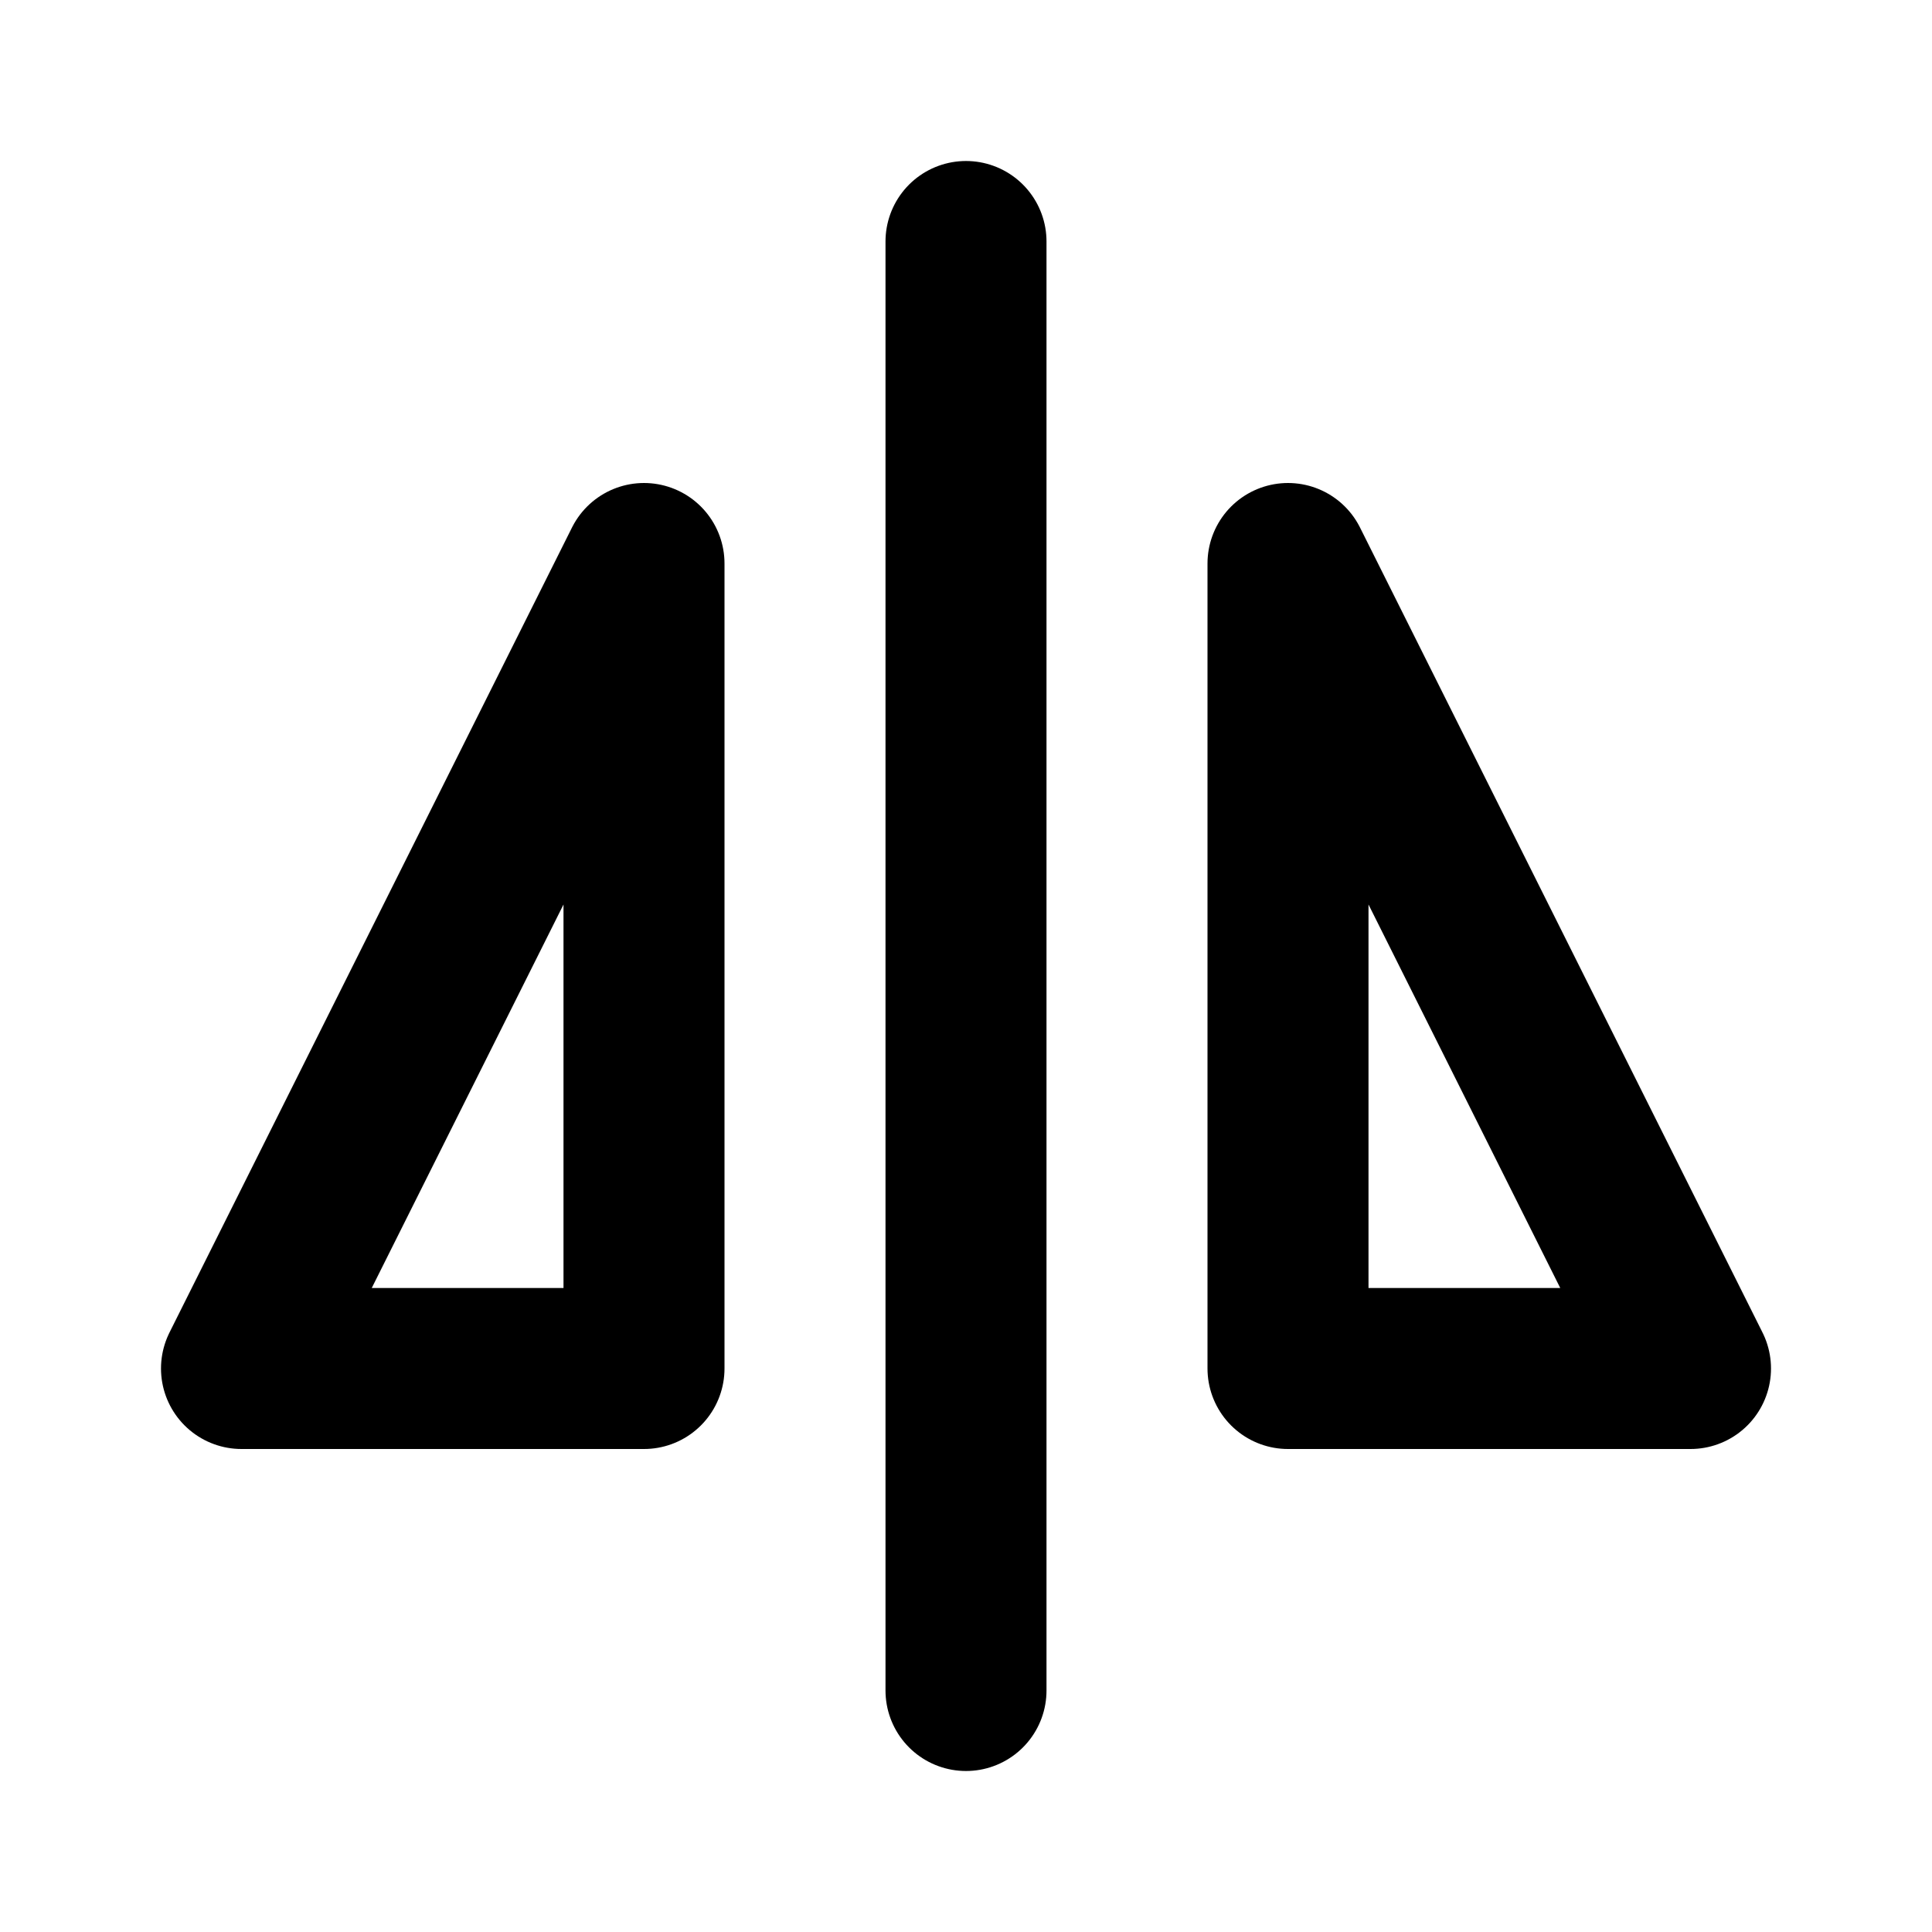
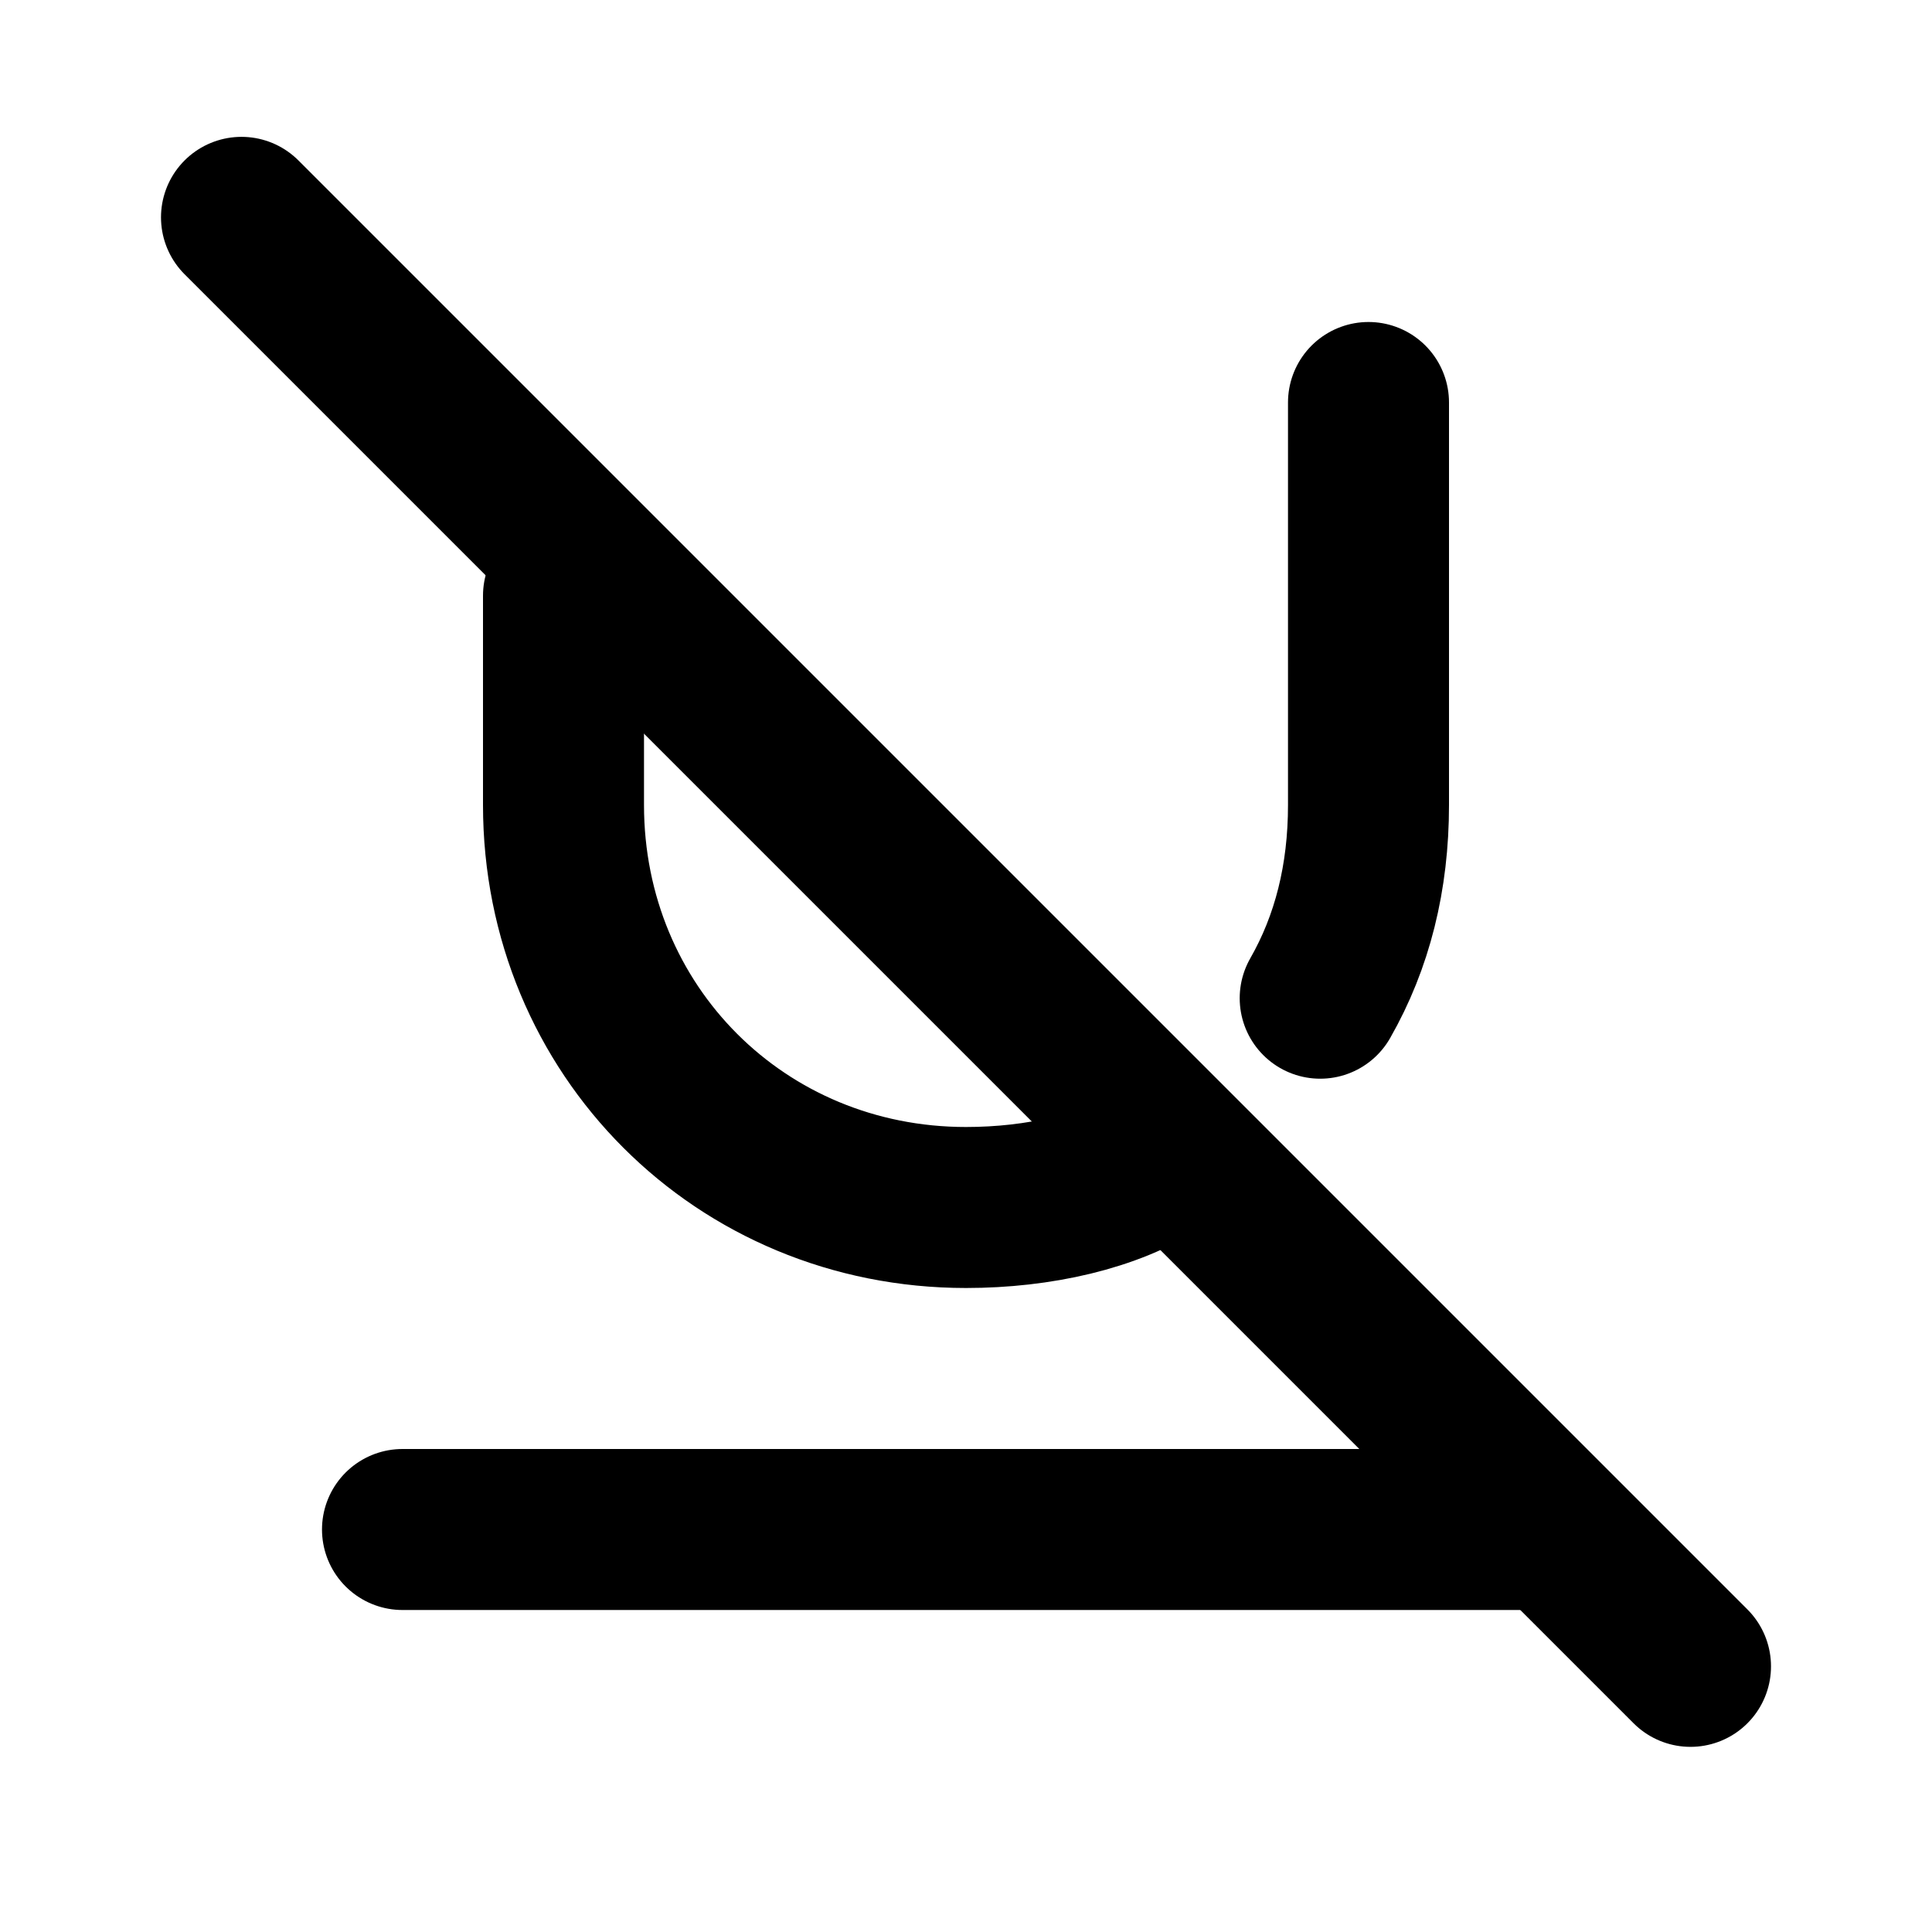
- <svg xmlns="http://www.w3.org/2000/svg" width="24" height="24" viewBox="0 0 24 24" fill="none" stroke="currentColor" stroke-width="2" stroke-linecap="round" stroke-linejoin="round" class="icon icon-tabler icons-tabler-outline icon-tabler-flip-horizontal">
+ <svg xmlns="http://www.w3.org/2000/svg" width="24" height="24" viewBox="0 0 24 24" fill="none" stroke="currentColor" stroke-width="2" stroke-linecap="round" stroke-linejoin="round" class="icon icon-tabler icons-tabler-outline icon-tabler-underline-off">
  <path stroke="none" d="M0 0h24v24H0z" fill="none" />
-   <path d="M12 3l0 18" />
-   <path d="M16 7l0 10l5 0l-5 -10" />
-   <path d="M8 7l0 10l-5 0l5 -10" />
+   <path d="M7 7.4v2.6c0 2.8 2.2 5 5 5c.9 0 1.8 -.2 2.4 -.6" />
+   <path d="M5 19h14" />
+   <path d="M3 2.7l18 18" />
+   <path d="M16.4 12.4c.4 -.7 .6 -1.5 .6 -2.4v-5" />
</svg>
